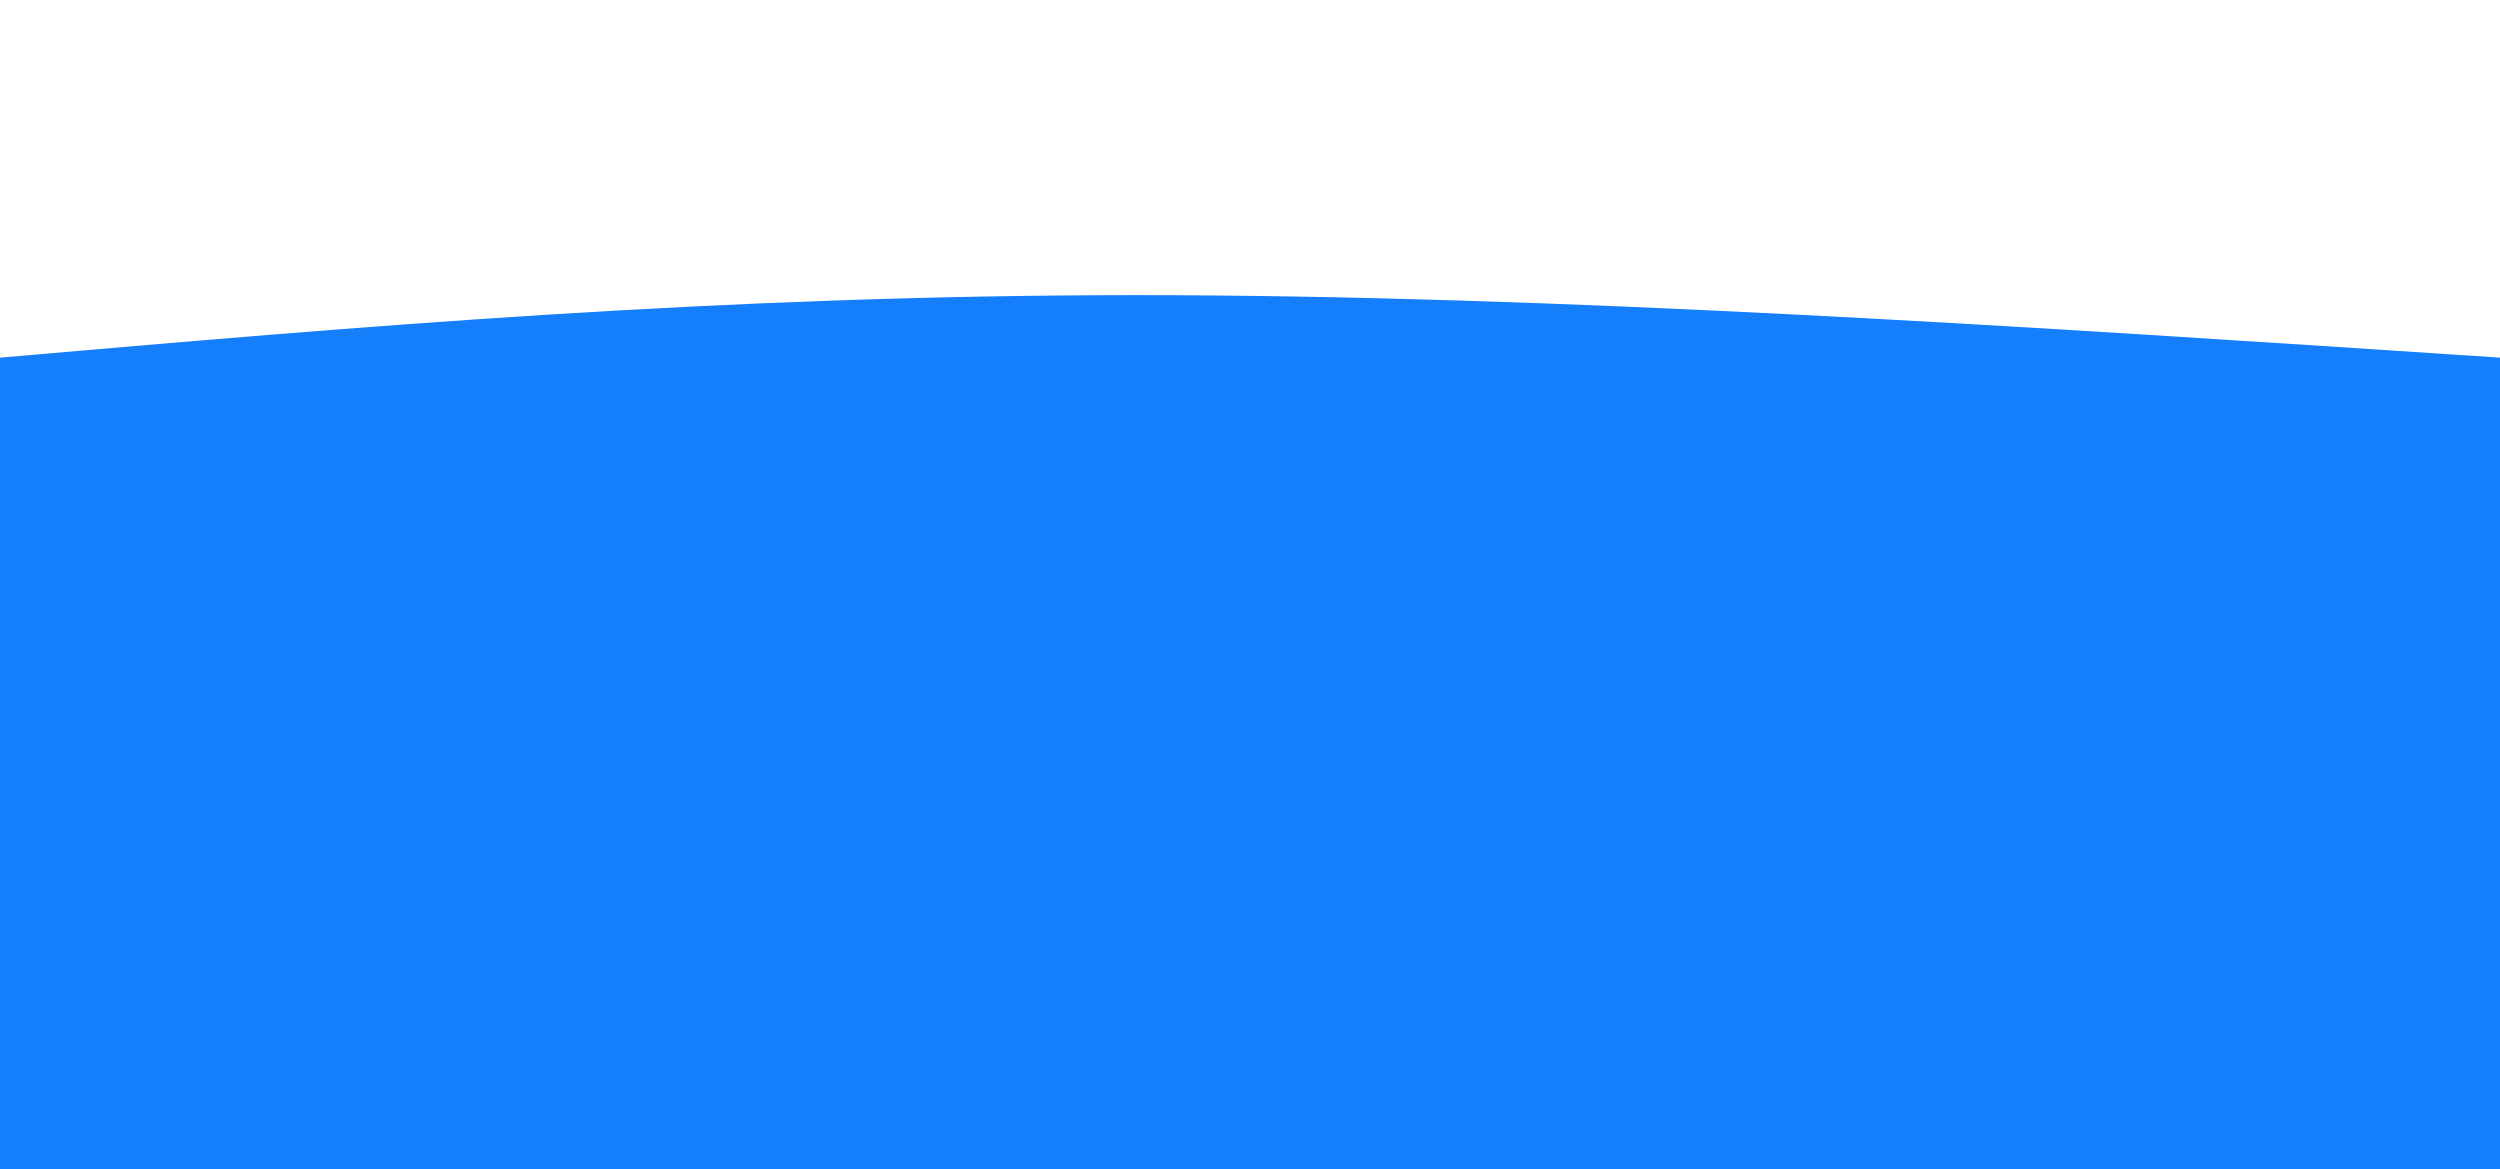
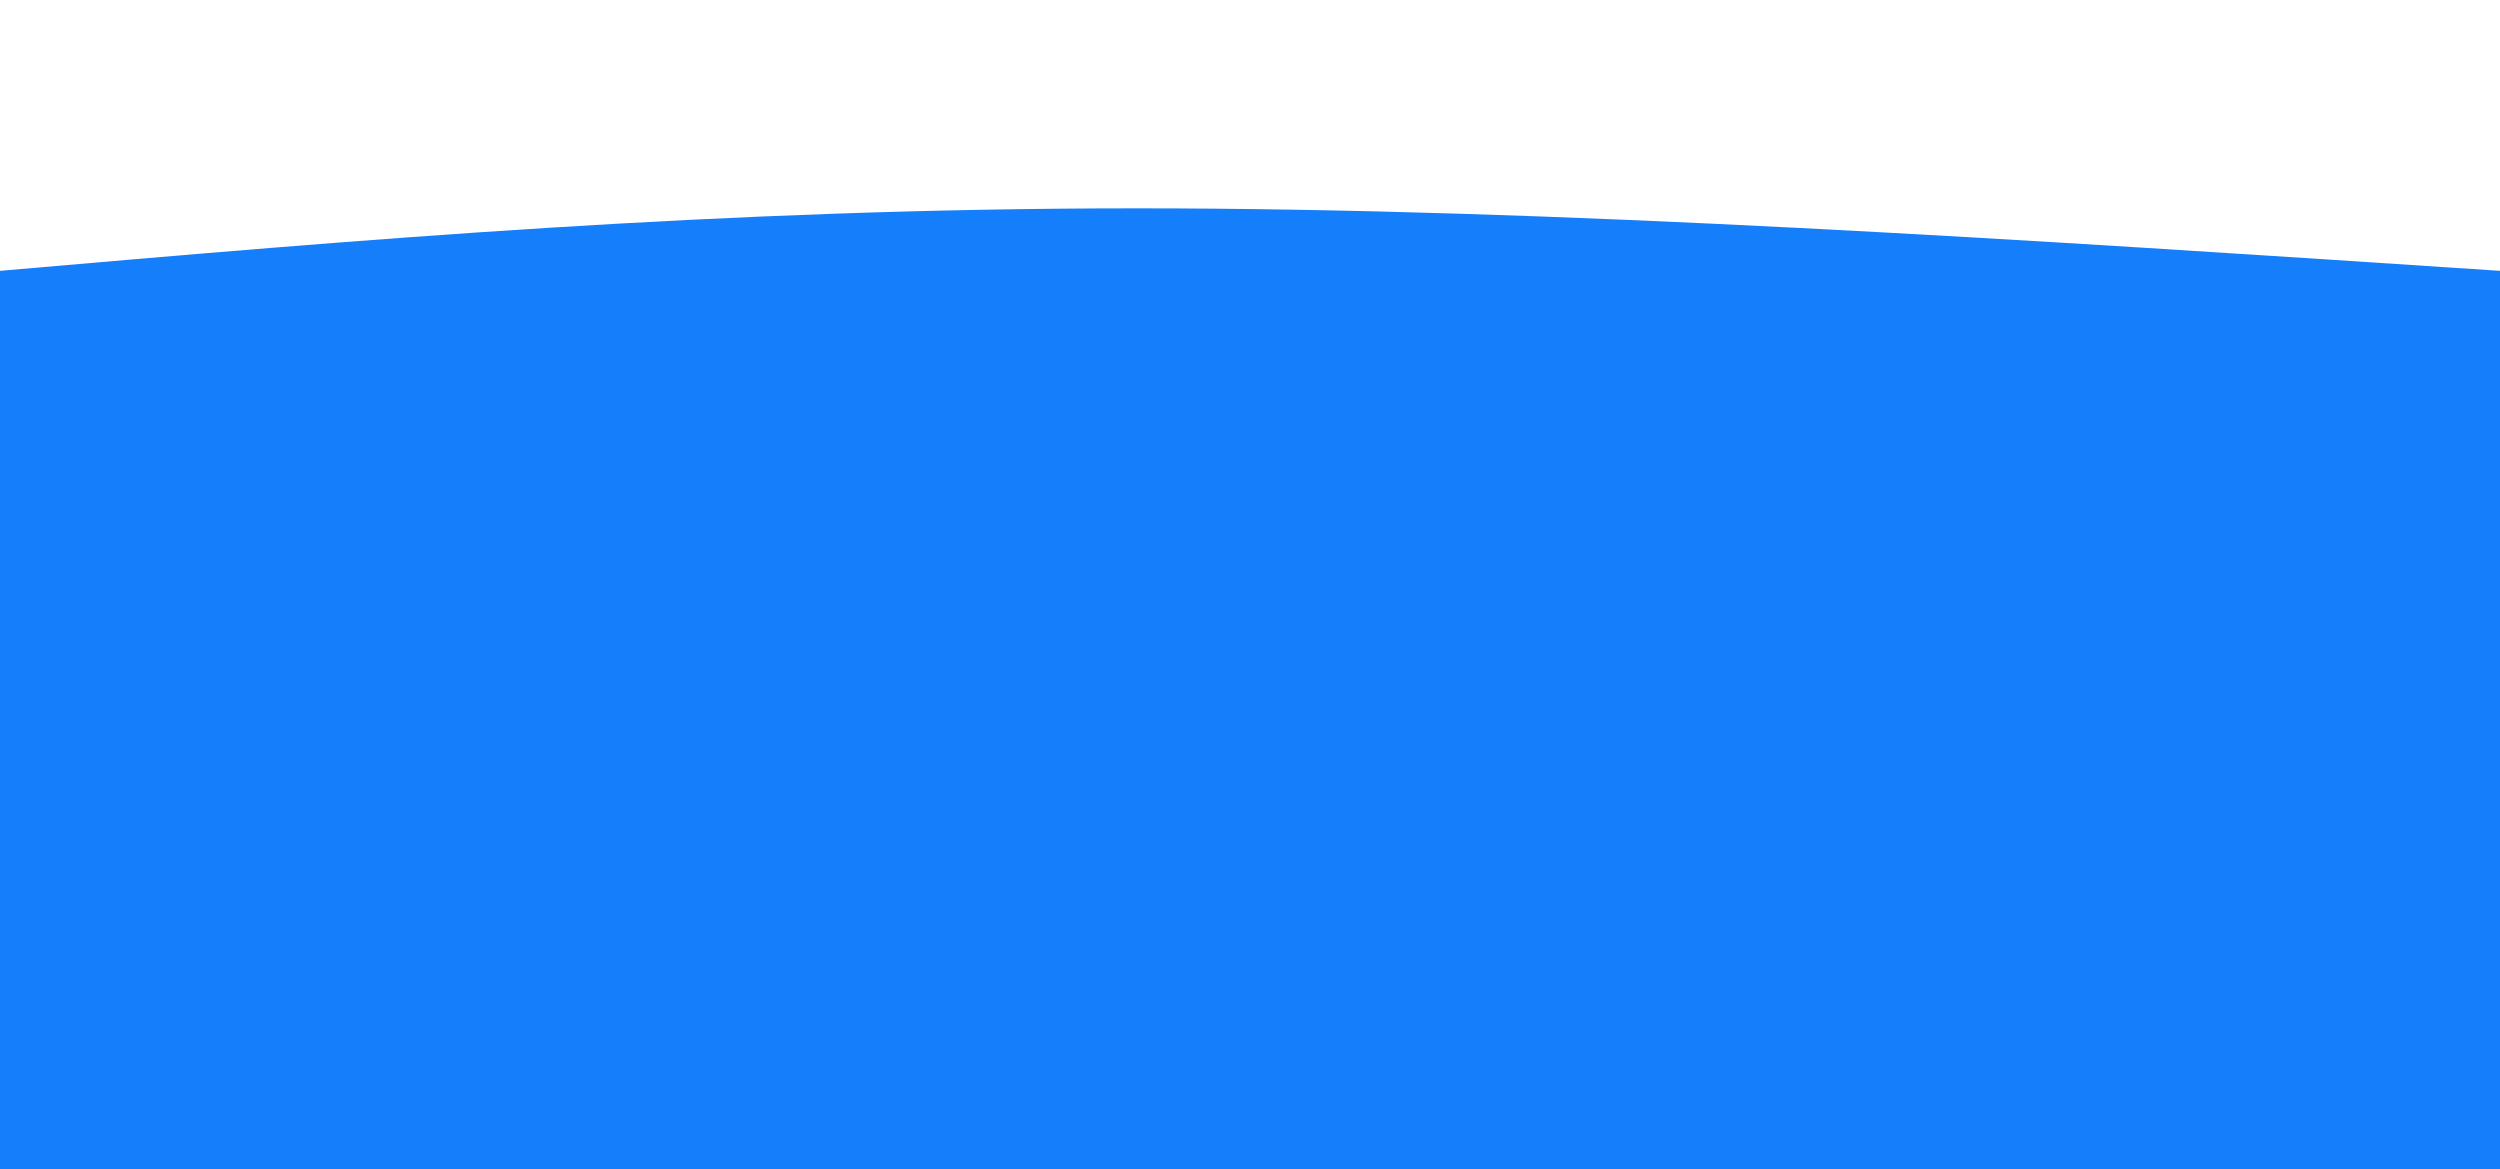
- <svg xmlns="http://www.w3.org/2000/svg" width="100%" height="100%" id="svg" viewBox="0 -70 1440 673">
+ <svg xmlns="http://www.w3.org/2000/svg" width="100%" height="100%" id="svg" viewBox="0 -20 1440 673">
  <path d="M 0,683 C 0,683 0,136 0,136 C 207.5,118 415,100 655,100 C 895,100 1167.5,118 1440,136 C 1440,136 1440,683 1440,683 Z" stroke="none" stroke-width="0" fill="#157EFB" fill-opacity="1" class="path-0" />
  <path d="M 0,683 C 0,683 0,273 0,273 C 248,289.5 496,306 736,306 C 976,306 1208,289.5 1440,273 C 1440,273 1440,683 1440,683 Z" stroke="none" stroke-width="0" fill="#157EFB" fill-opacity="1" class="path-1" />
  <path d="M 0,683 C 0,683 0,409 0,409 C 290.5,418 581,427 821,427 C 1061,427 1250.5,418 1440,409 C 1440,409 1440,683 1440,683 Z" stroke="none" stroke-width="0" fill="#157EFB" fill-opacity="1" class="path-2" />
  <path d="M 0,683 C 0,683 0,546 0,546 C 273.5,523 547,500 787,500 C 1027,500 1233.5,523 1440,546 C 1440,546 1440,683 1440,683 Z" stroke="none" stroke-width="0" fill="#157EFB" fill-opacity="1" class="path-3" />
</svg>
